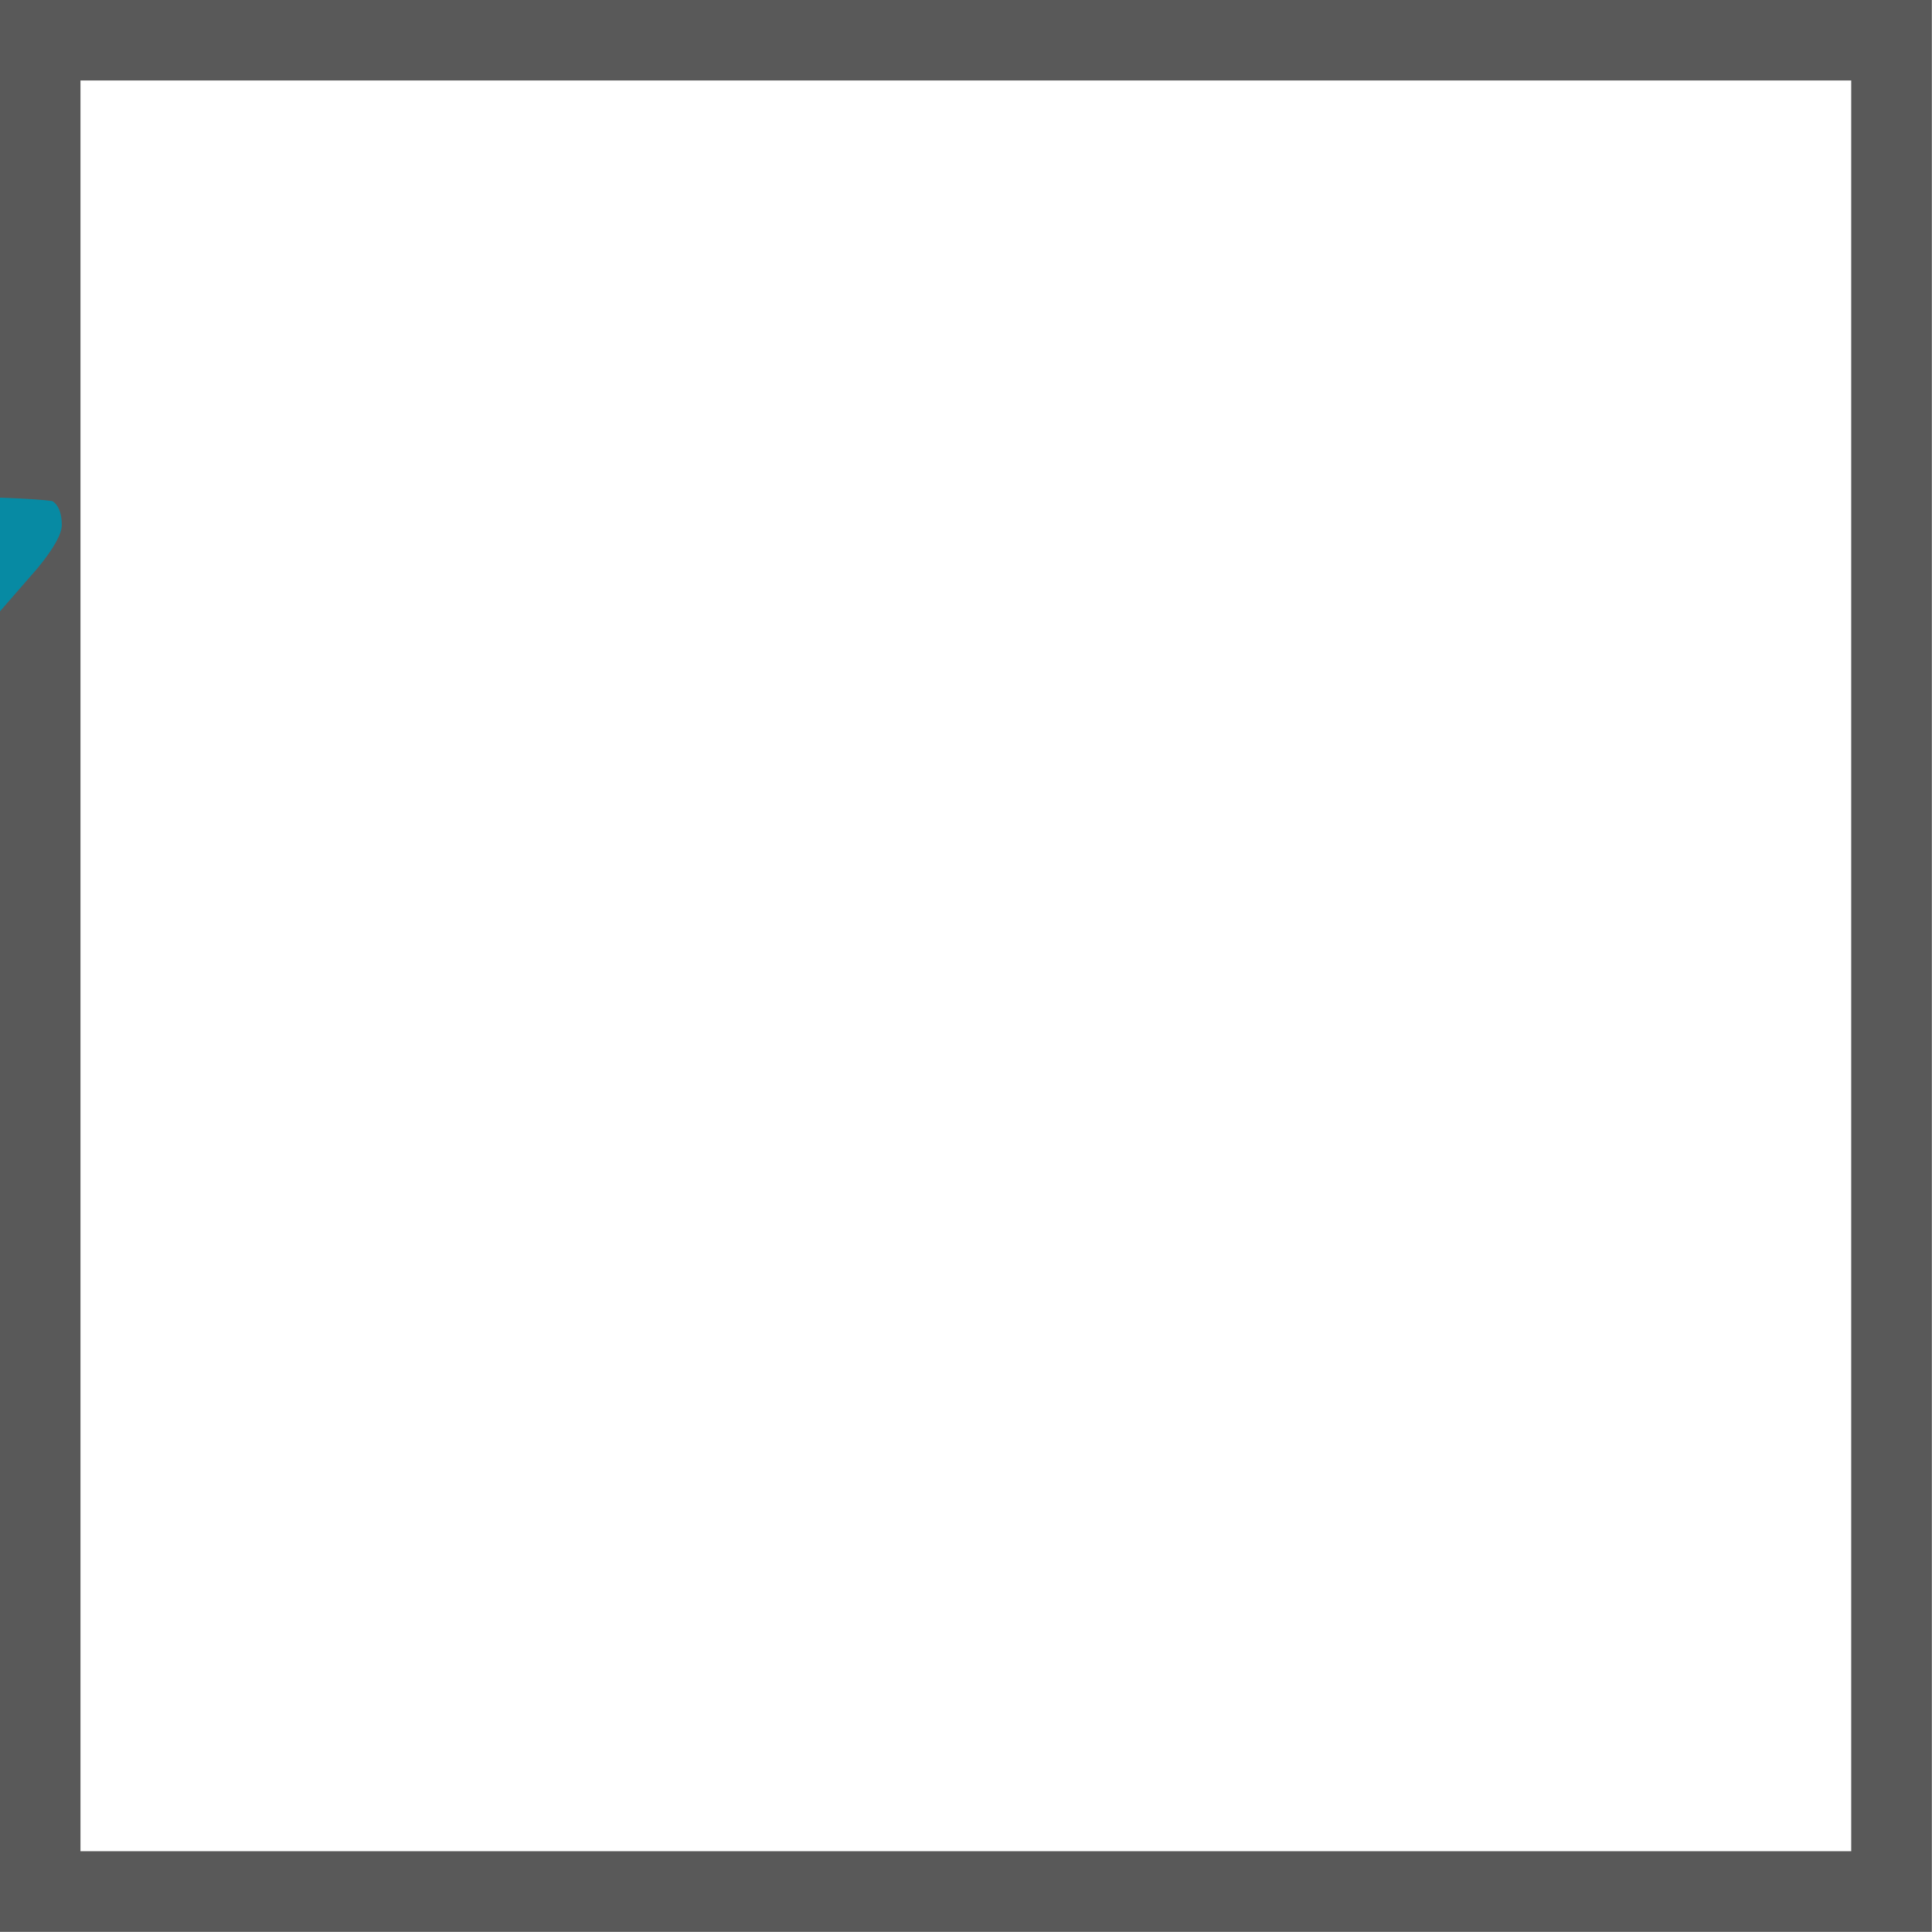
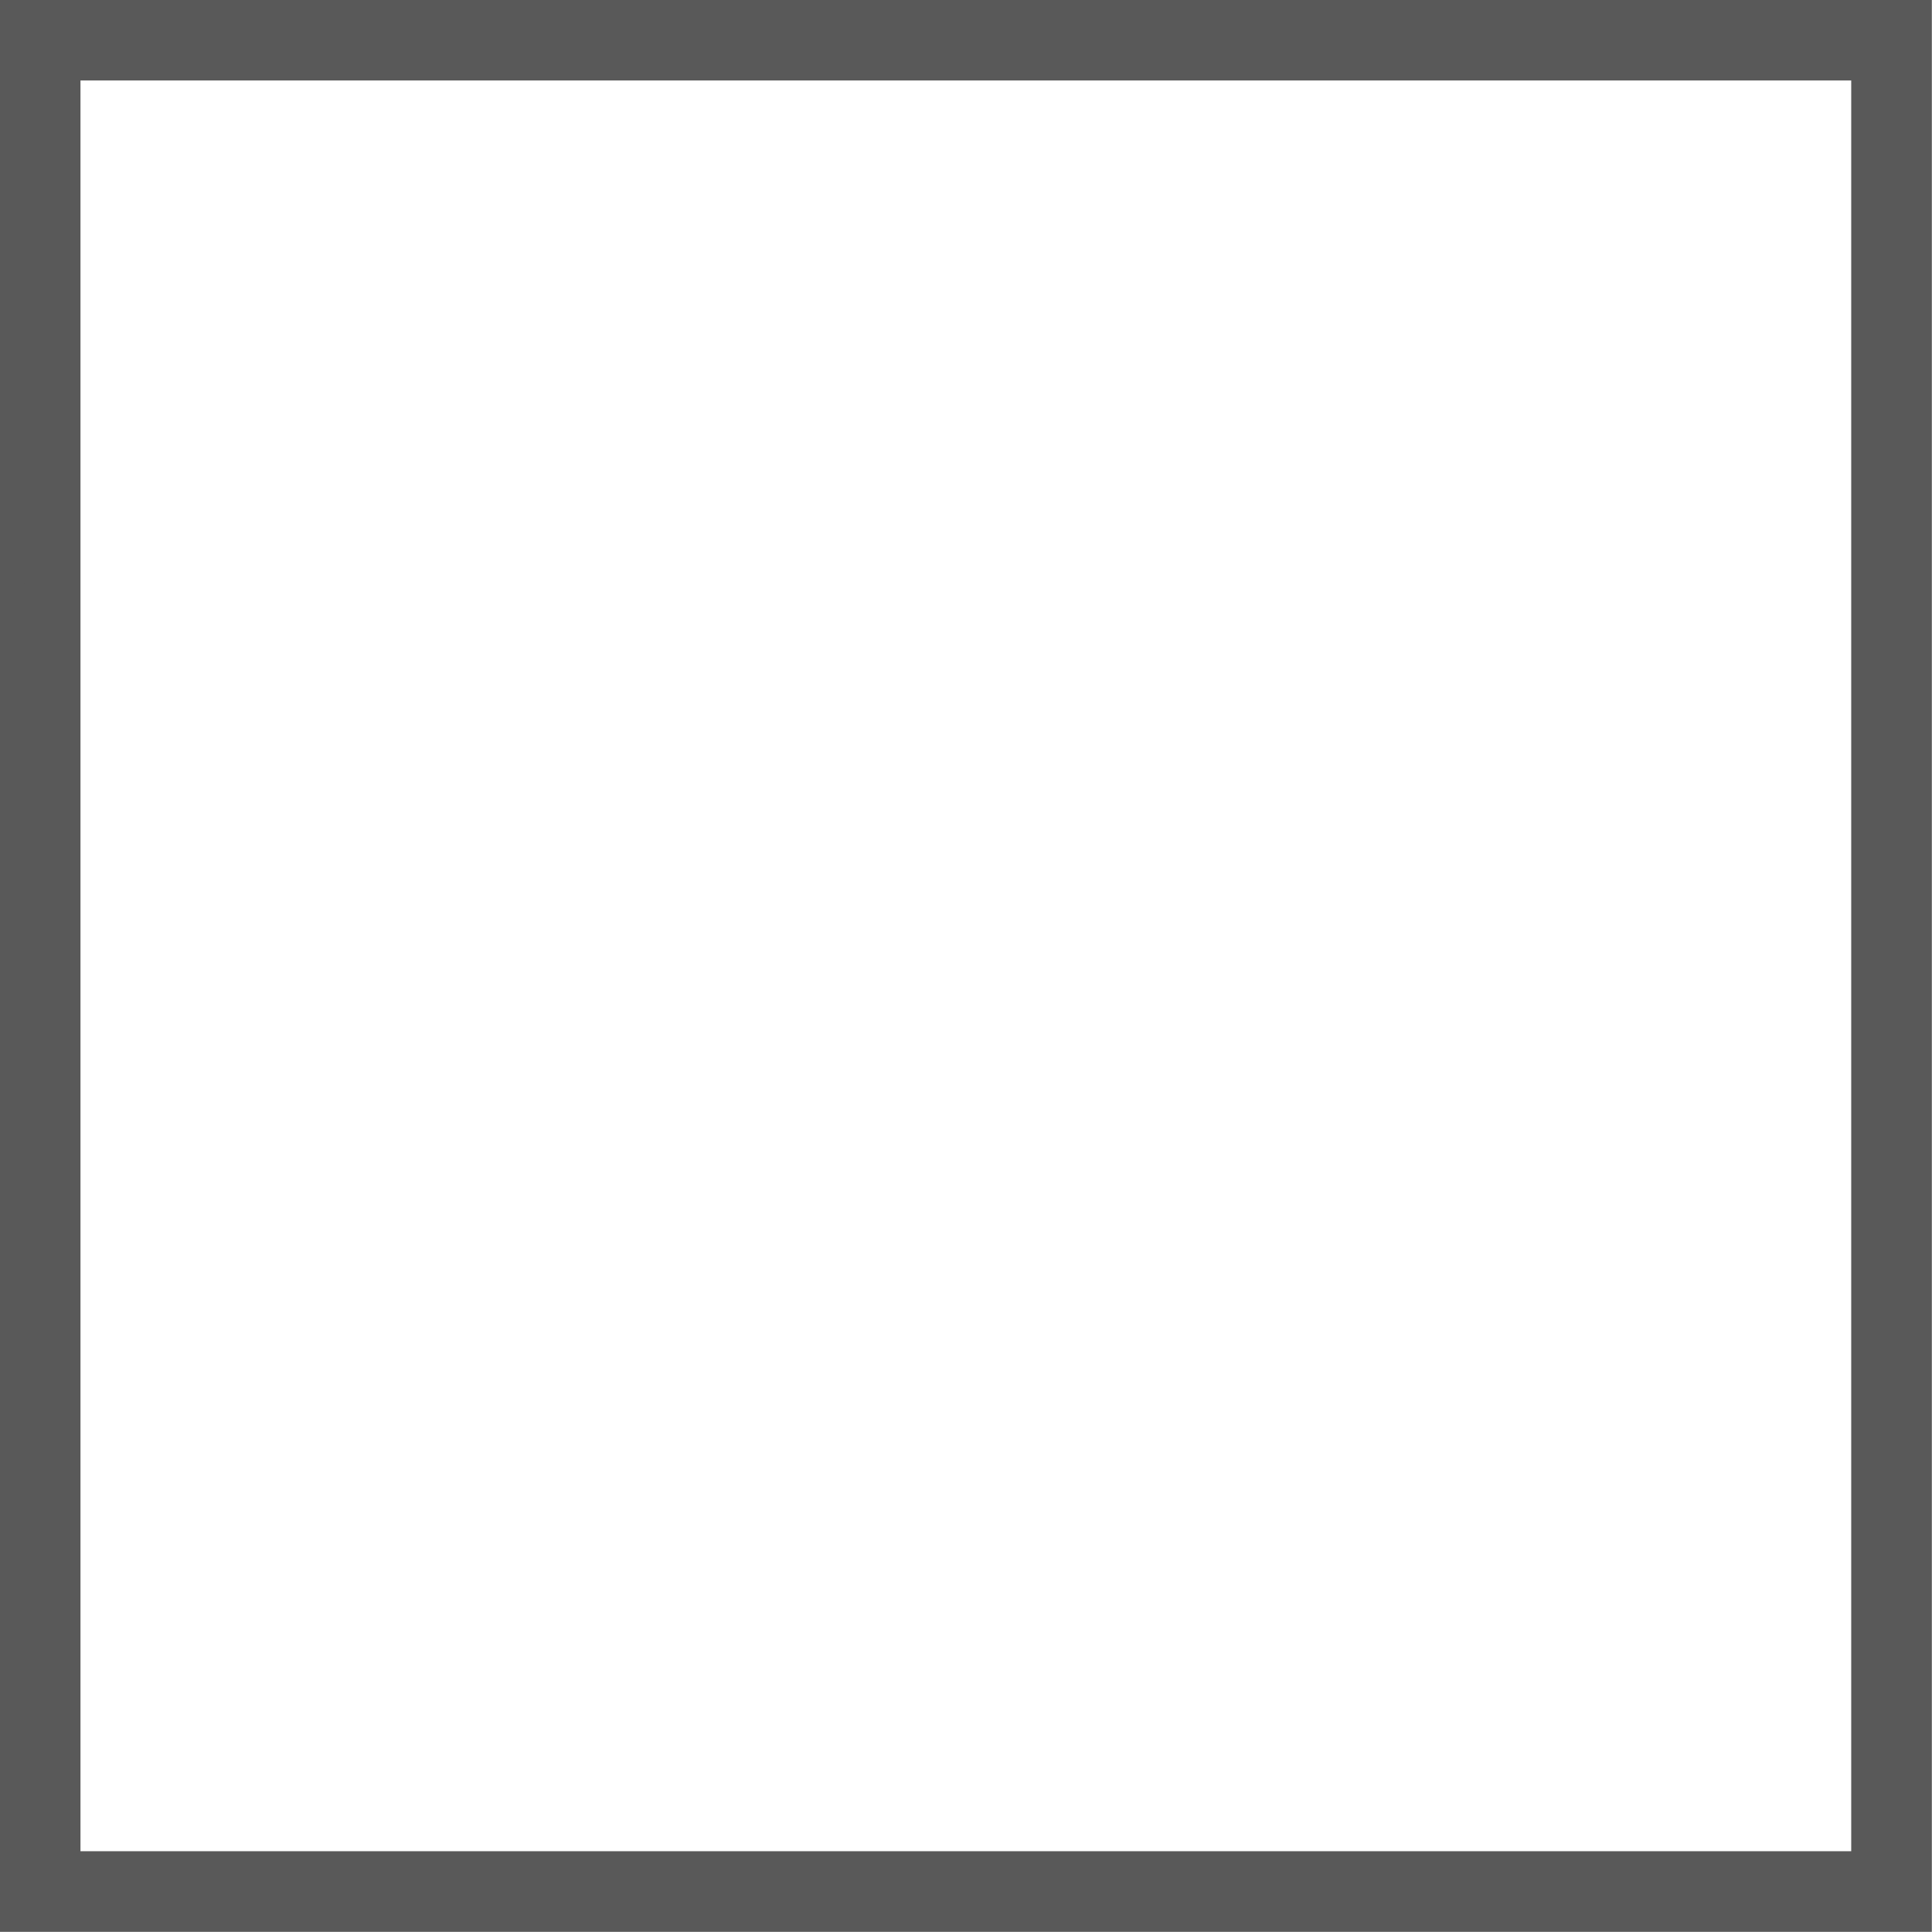
<svg xmlns="http://www.w3.org/2000/svg" width="24" height="24" viewBox="0 0 6.35 6.35" version="1.1" id="svg8">
  <defs id="defs2" />
  <g id="layer1" transform="translate(0,-290.65)">
    <rect style="color:#000000;clip-rule:nonzero;display:inline;overflow:visible;visibility:visible;opacity:1;isolation:auto;mix-blend-mode:normal;color-interpolation:sRGB;color-interpolation-filters:linearRGB;solid-color:#000000;solid-opacity:1;fill:none;fill-opacity:1;fill-rule:evenodd;stroke:#595959;stroke-width:0.265;stroke-linecap:butt;stroke-linejoin:miter;stroke-miterlimit:4;stroke-dasharray:none;stroke-dashoffset:0;stroke-opacity:1;color-rendering:auto;image-rendering:auto;shape-rendering:auto;text-rendering:auto;enable-background:accumulate" id="rect4234" width="6.085" height="6.085" x="0.132" y="290.782" />
-     <text xml:space="preserve" style="font-style:normal;font-variant:normal;font-weight:normal;font-stretch:normal;font-size:3.307px;line-height:6.615px;font-family:Monospace;-inkscape-font-specification:Monospace;text-align:center;letter-spacing:0px;word-spacing:0px;text-anchor:middle;fill:#078aa3;fill-opacity:1;stroke:none;stroke-width:0.265px;stroke-linecap:butt;stroke-linejoin:miter;stroke-opacity:1;" x="3.306" y="296.03" id="text4238">
-       <tspan id="tspan4236" x="3.306" y="296.03" style="font-size:7.056px;stroke-width:0.265px;fill:#078aa3;fill-opacity:1;">✔</tspan>
+     <text xml:space="preserve" style="font-style:normal;font-variant:normal;font-weight:normal;font-stretch:normal;font-size:3.307px;line-height:6.615px;font-family:Monospace;-inkscape-font-specification:Monospace;text-align:center;letter-spacing:0px;word-spacing:0px;text-anchor:middle;fill:#595959;fill-opacity:1;stroke:none;stroke-width:0.265px;stroke-linecap:butt;stroke-linejoin:miter;stroke-opacity:1;" x="3.306" y="296.03" id="text4238">
+       <tspan id="tspan4236" x="3.306" y="296.03" style="font-size:7.056px;stroke-width:0.265px;fill:#595959;fill-opacity:1;">✔</tspan>
    </text>
  </g>
</svg>
